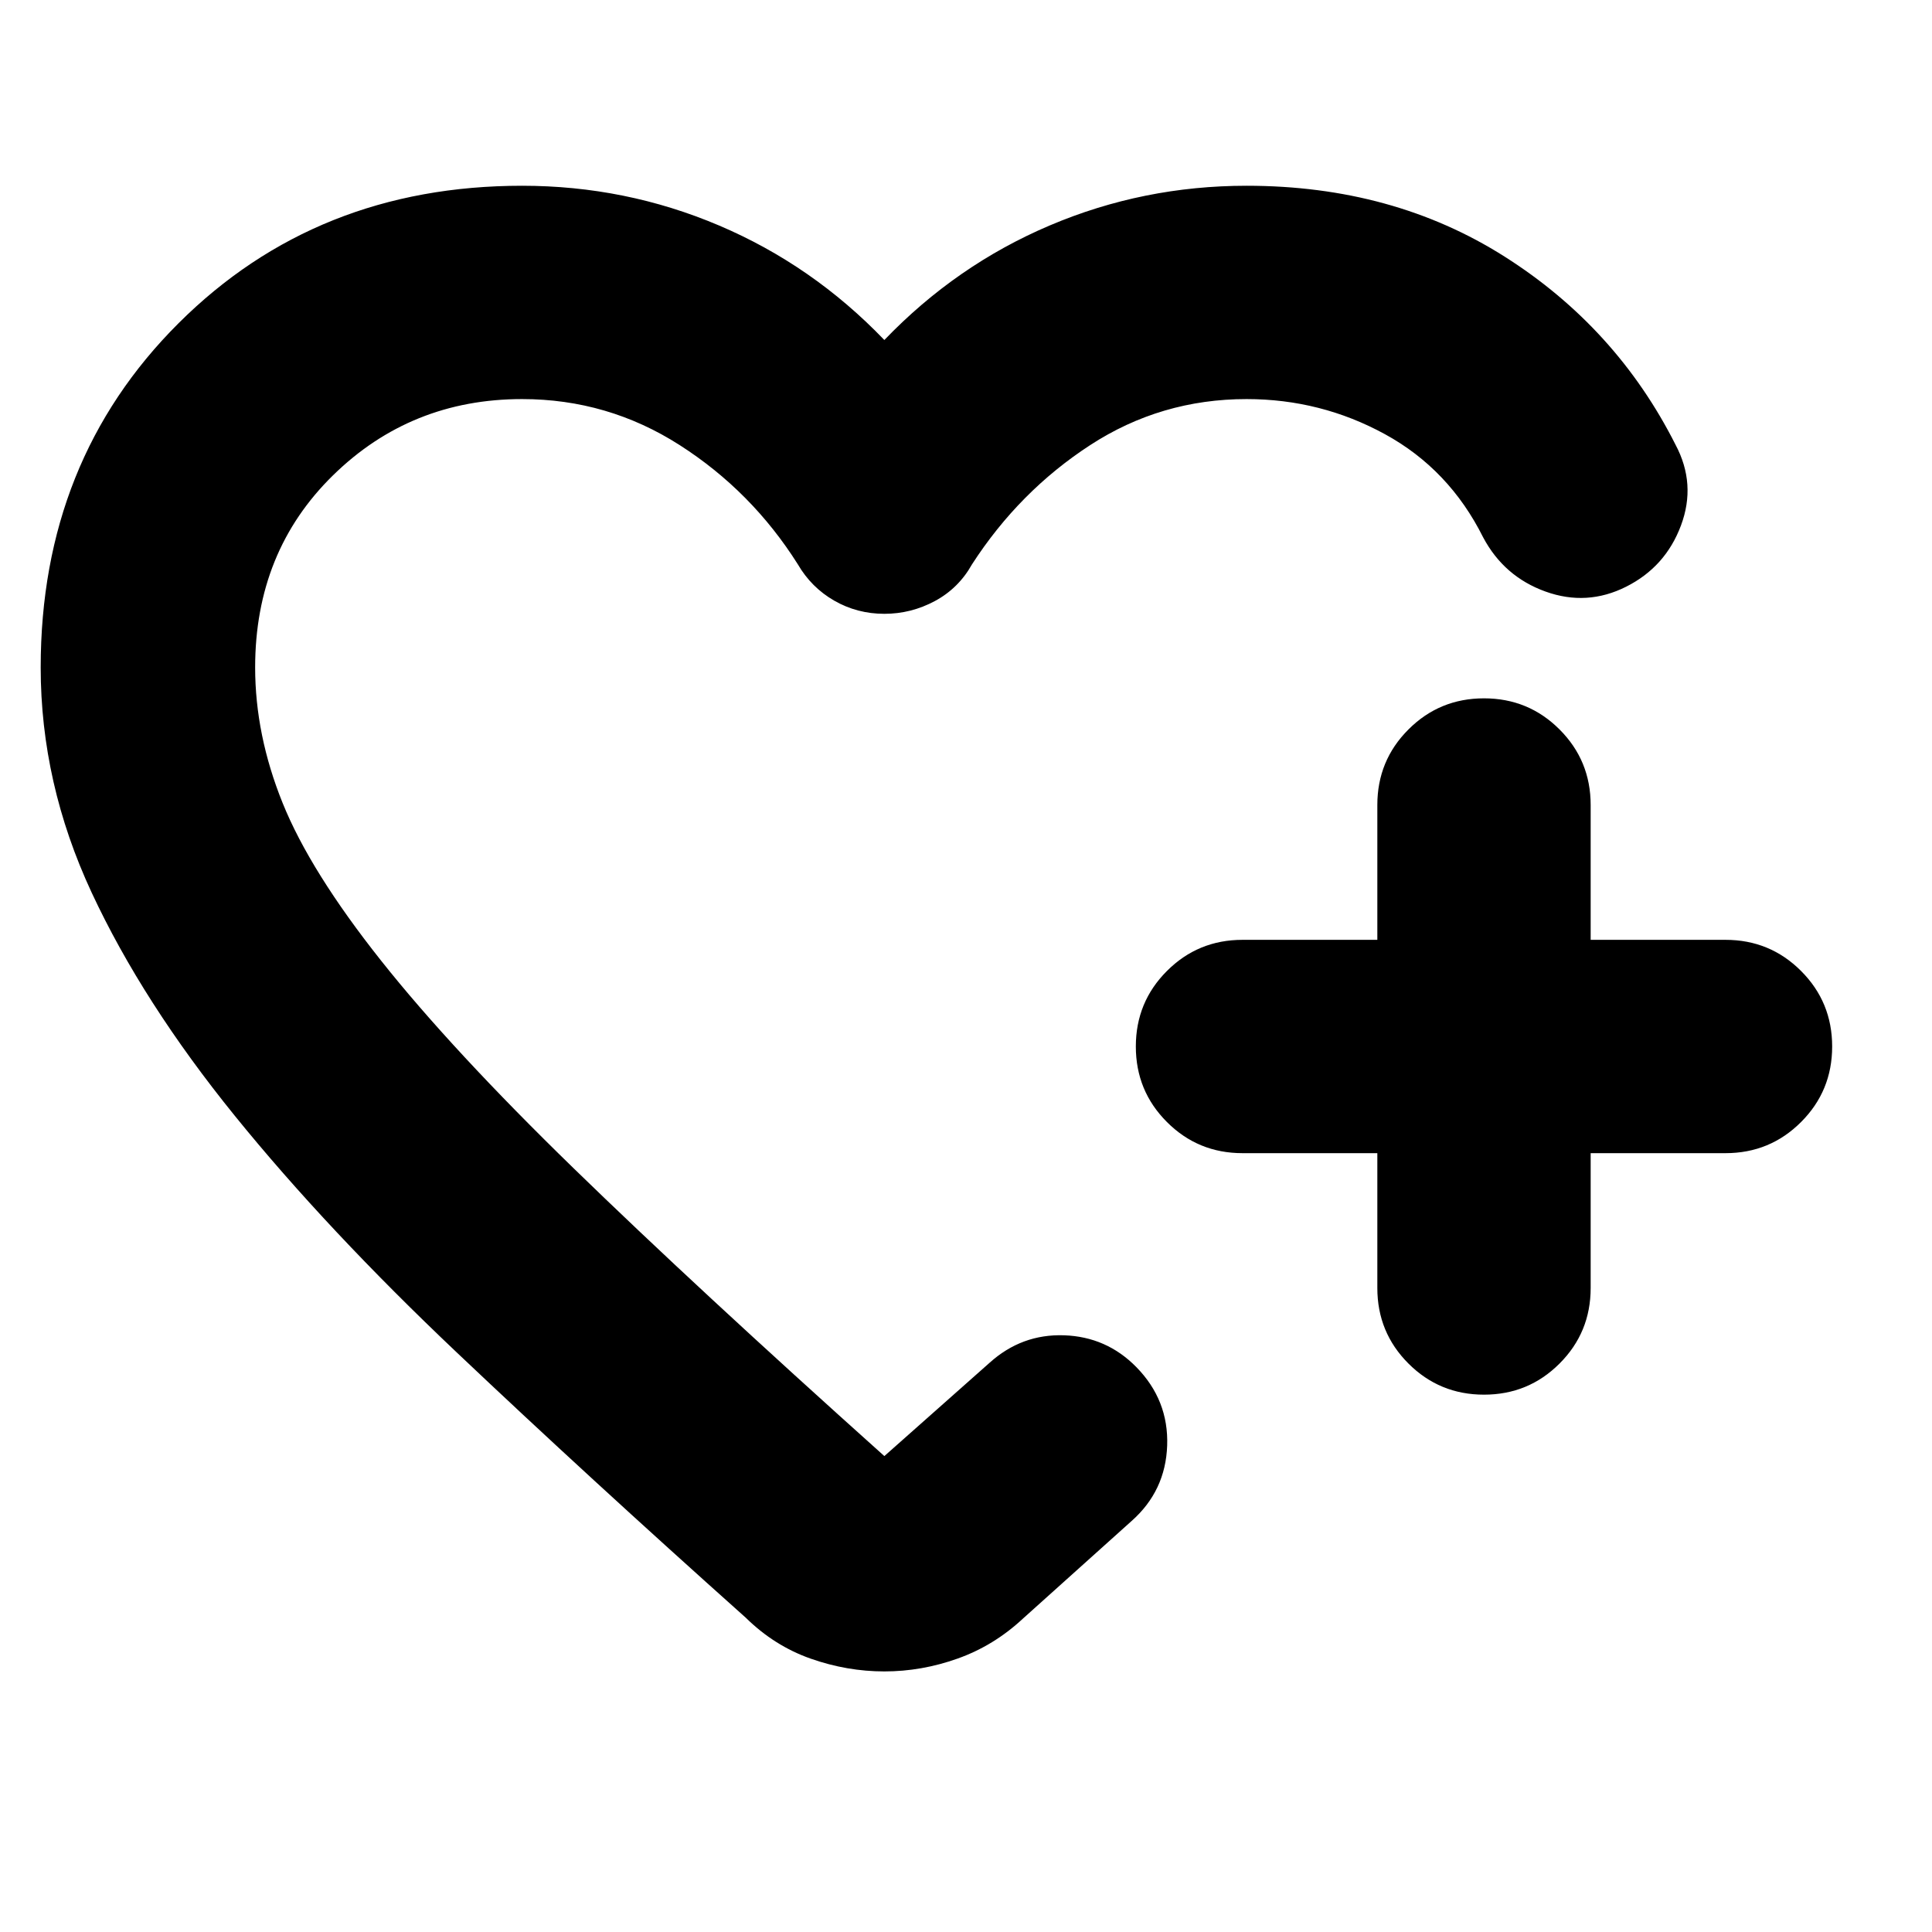
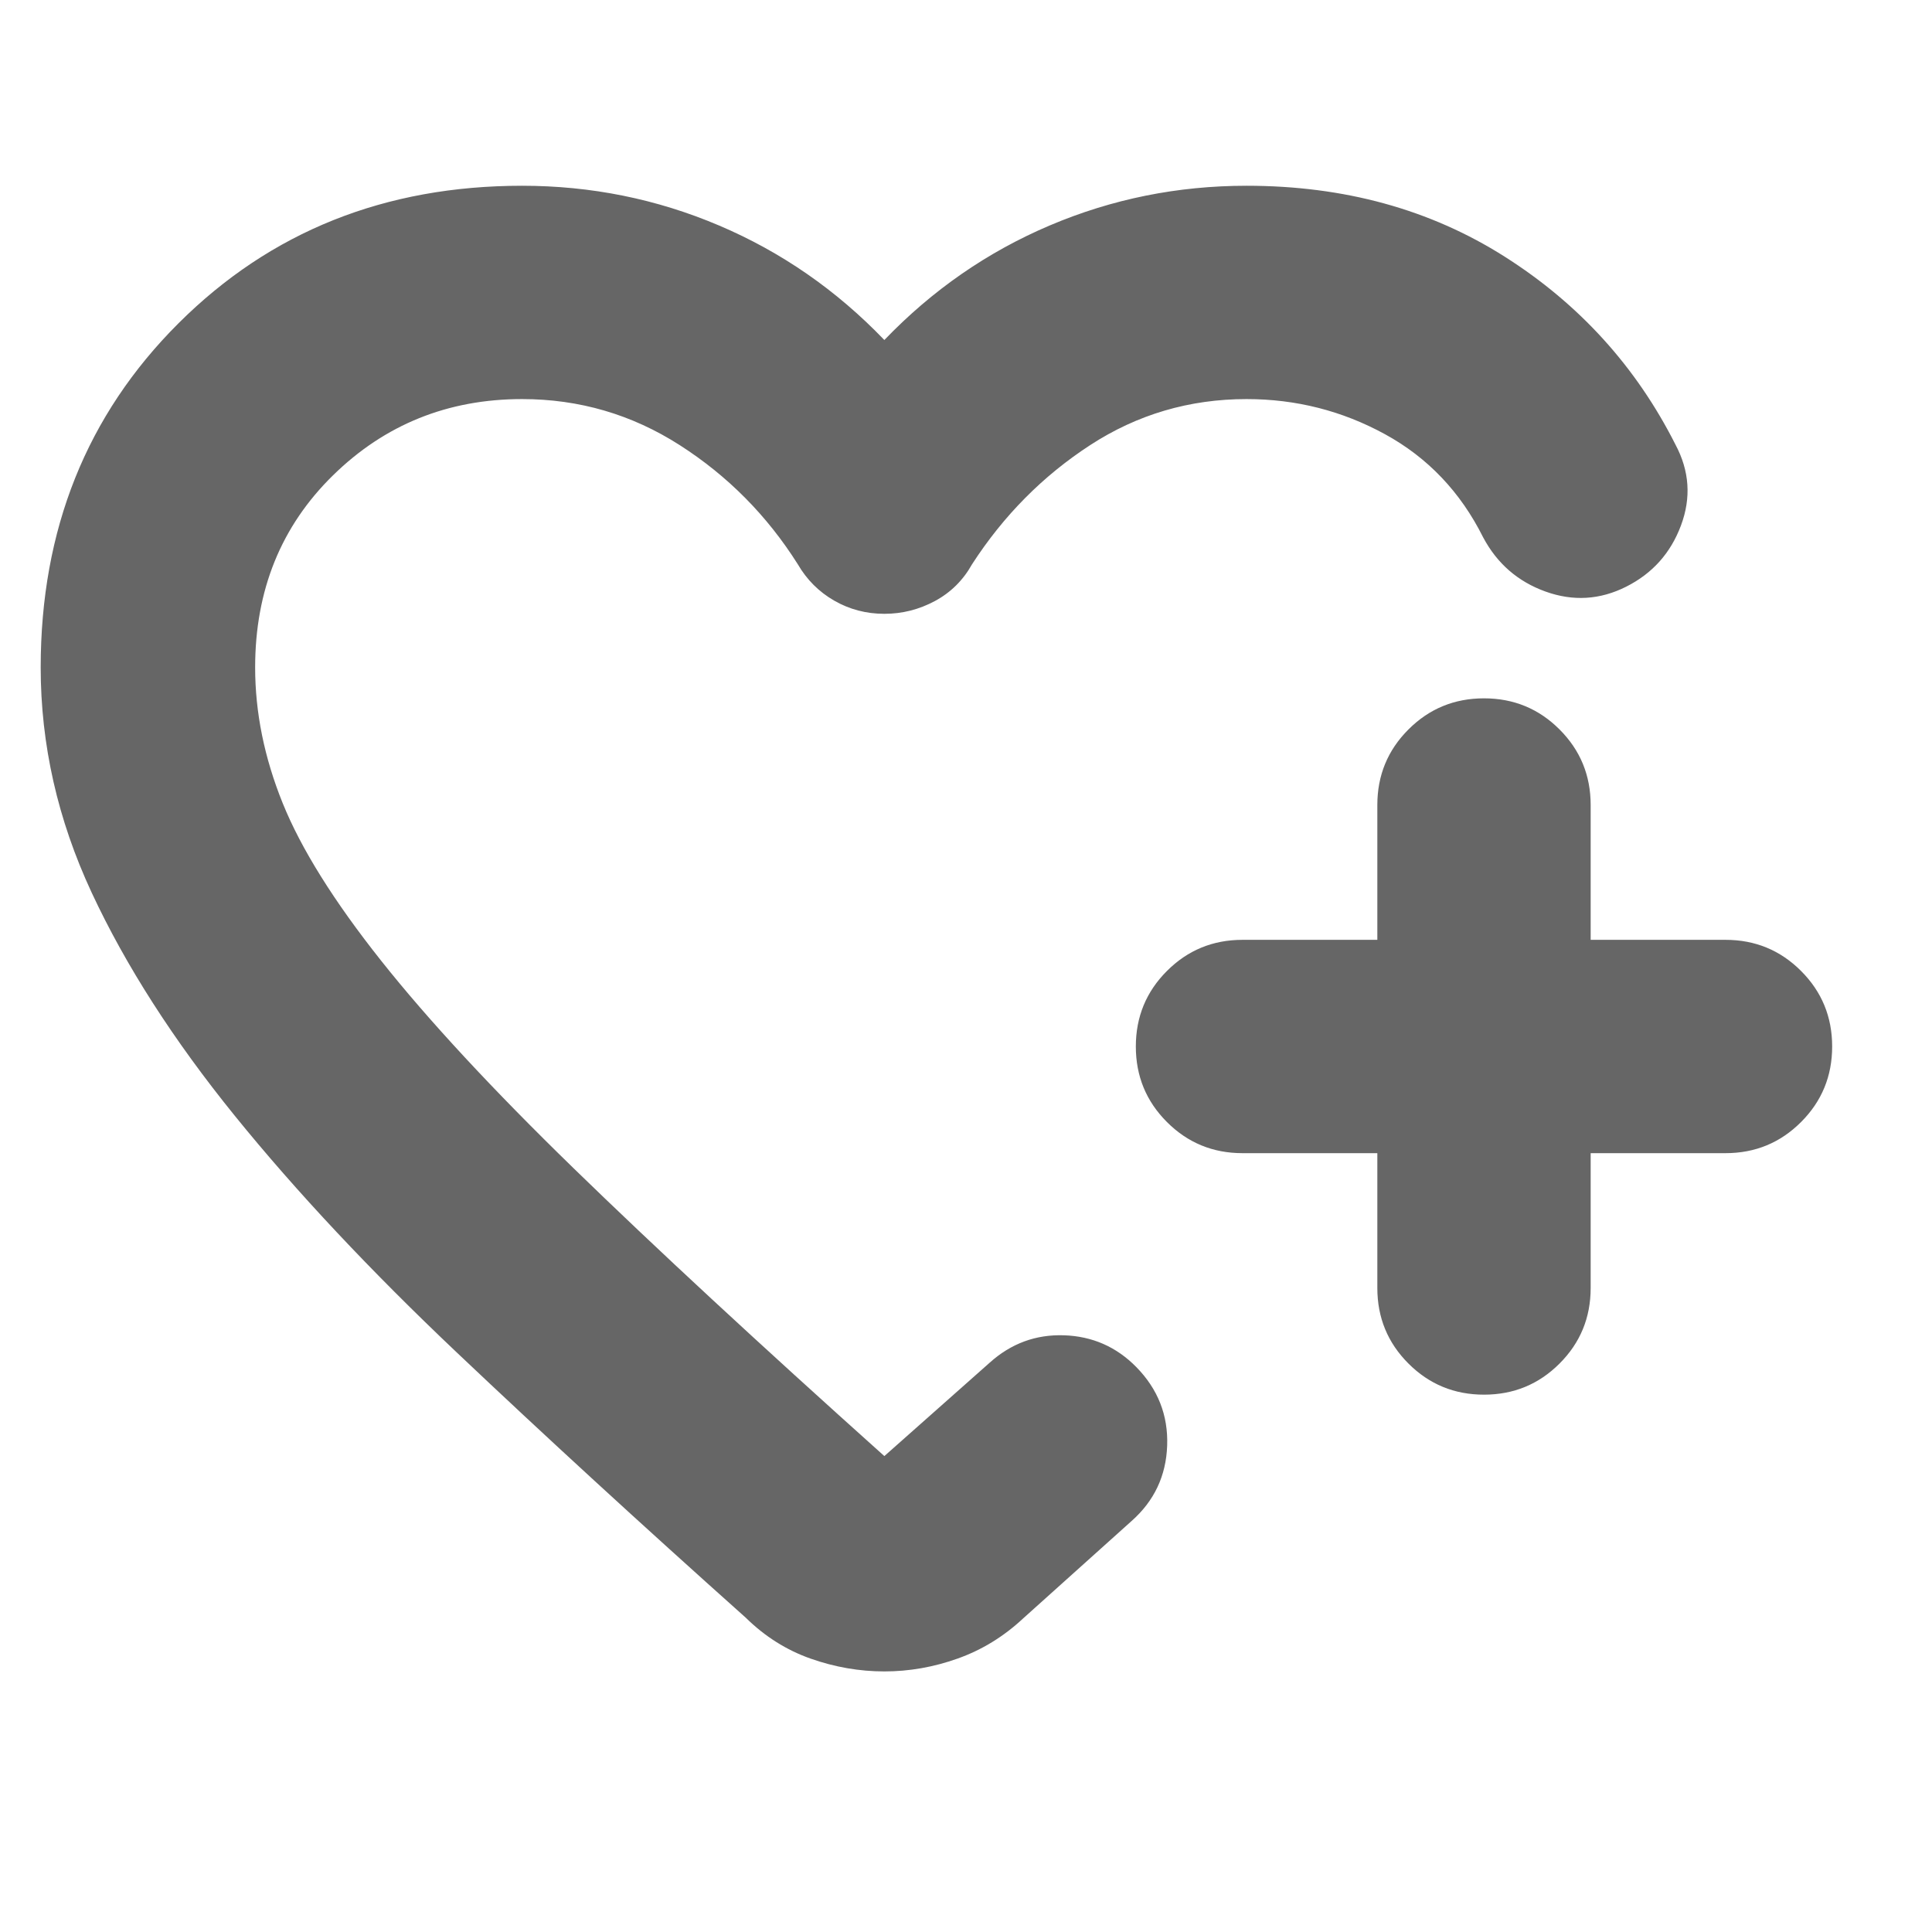
- <svg xmlns="http://www.w3.org/2000/svg" height="24px" viewBox="0 -960 960 960" width="24px" fill="#000000">
+ <svg xmlns="http://www.w3.org/2000/svg" height="24px" viewBox="0 -960 960 960" width="24px" fill="#666666">
  <path d="M432.3-499.09ZM20.22-628.35q0-102.73 68.5-171.04 68.5-68.31 170.71-68.31 51.4 0 97.85 19.74 46.46 19.74 82.15 56.91 35.7-37.17 82.15-56.91 46.46-19.74 97.85-19.74 72.7 0 128.22 35.22 55.52 35.22 84.92 93.48 10.39 19.52 2.69 40.11-7.69 20.59-27.22 30.41-19.52 9.83-40.11 2.41-20.58-7.41-30.97-26.93-16.87-33.78-48.76-51.24-31.9-17.46-68.77-17.46-42.59 0-77.77 22.9-35.18 22.89-58.66 59.19-6.7 11.96-18.49 18.28-11.8 6.33-25.08 6.33-13.52 0-24.91-6.54-11.39-6.55-18.09-18.07-22.91-36.3-58.65-59.19-35.74-22.9-78.35-22.9-55.3 0-93.97 37.9-38.68 37.89-38.68 95.45 0 33.57 13.69 67.44 13.68 33.88 48.87 78.22 35.18 44.34 95.77 103.28 60.59 58.93 154.32 142.93l52.26-46.34q15.96-14.4 37.05-13.68 21.08.72 35.87 15.77 16.13 16.43 15.35 39.01-.79 22.59-17.74 37.55l-53.96 48.47q-14.39 13.4-32.35 19.81-17.95 6.41-36.48 6.41-18.52 0-36.58-6.34-18.05-6.35-32.24-20.31-78.92-70.52-143.5-131.7-64.59-61.17-110.4-117.69-45.8-56.53-71.15-110.92-25.34-54.39-25.34-111.91ZM684.39-387h-67q-22.09 0-37.54-15.46-15.46-15.45-15.46-37.54t15.46-37.54Q595.3-493 617.39-493h67v-67q0-22.09 15.46-37.54Q715.3-613 737.39-613t37.54 15.46q15.46 15.45 15.46 37.54v67h67q22.09 0 37.54 15.46 15.46 15.45 15.46 37.54t-15.46 37.54Q879.48-387 857.39-387h-67v67q0 22.09-15.46 37.54Q759.48-267 737.39-267t-37.54-15.46q-15.46-15.45-15.46-37.54v-67Z" />
</svg>
